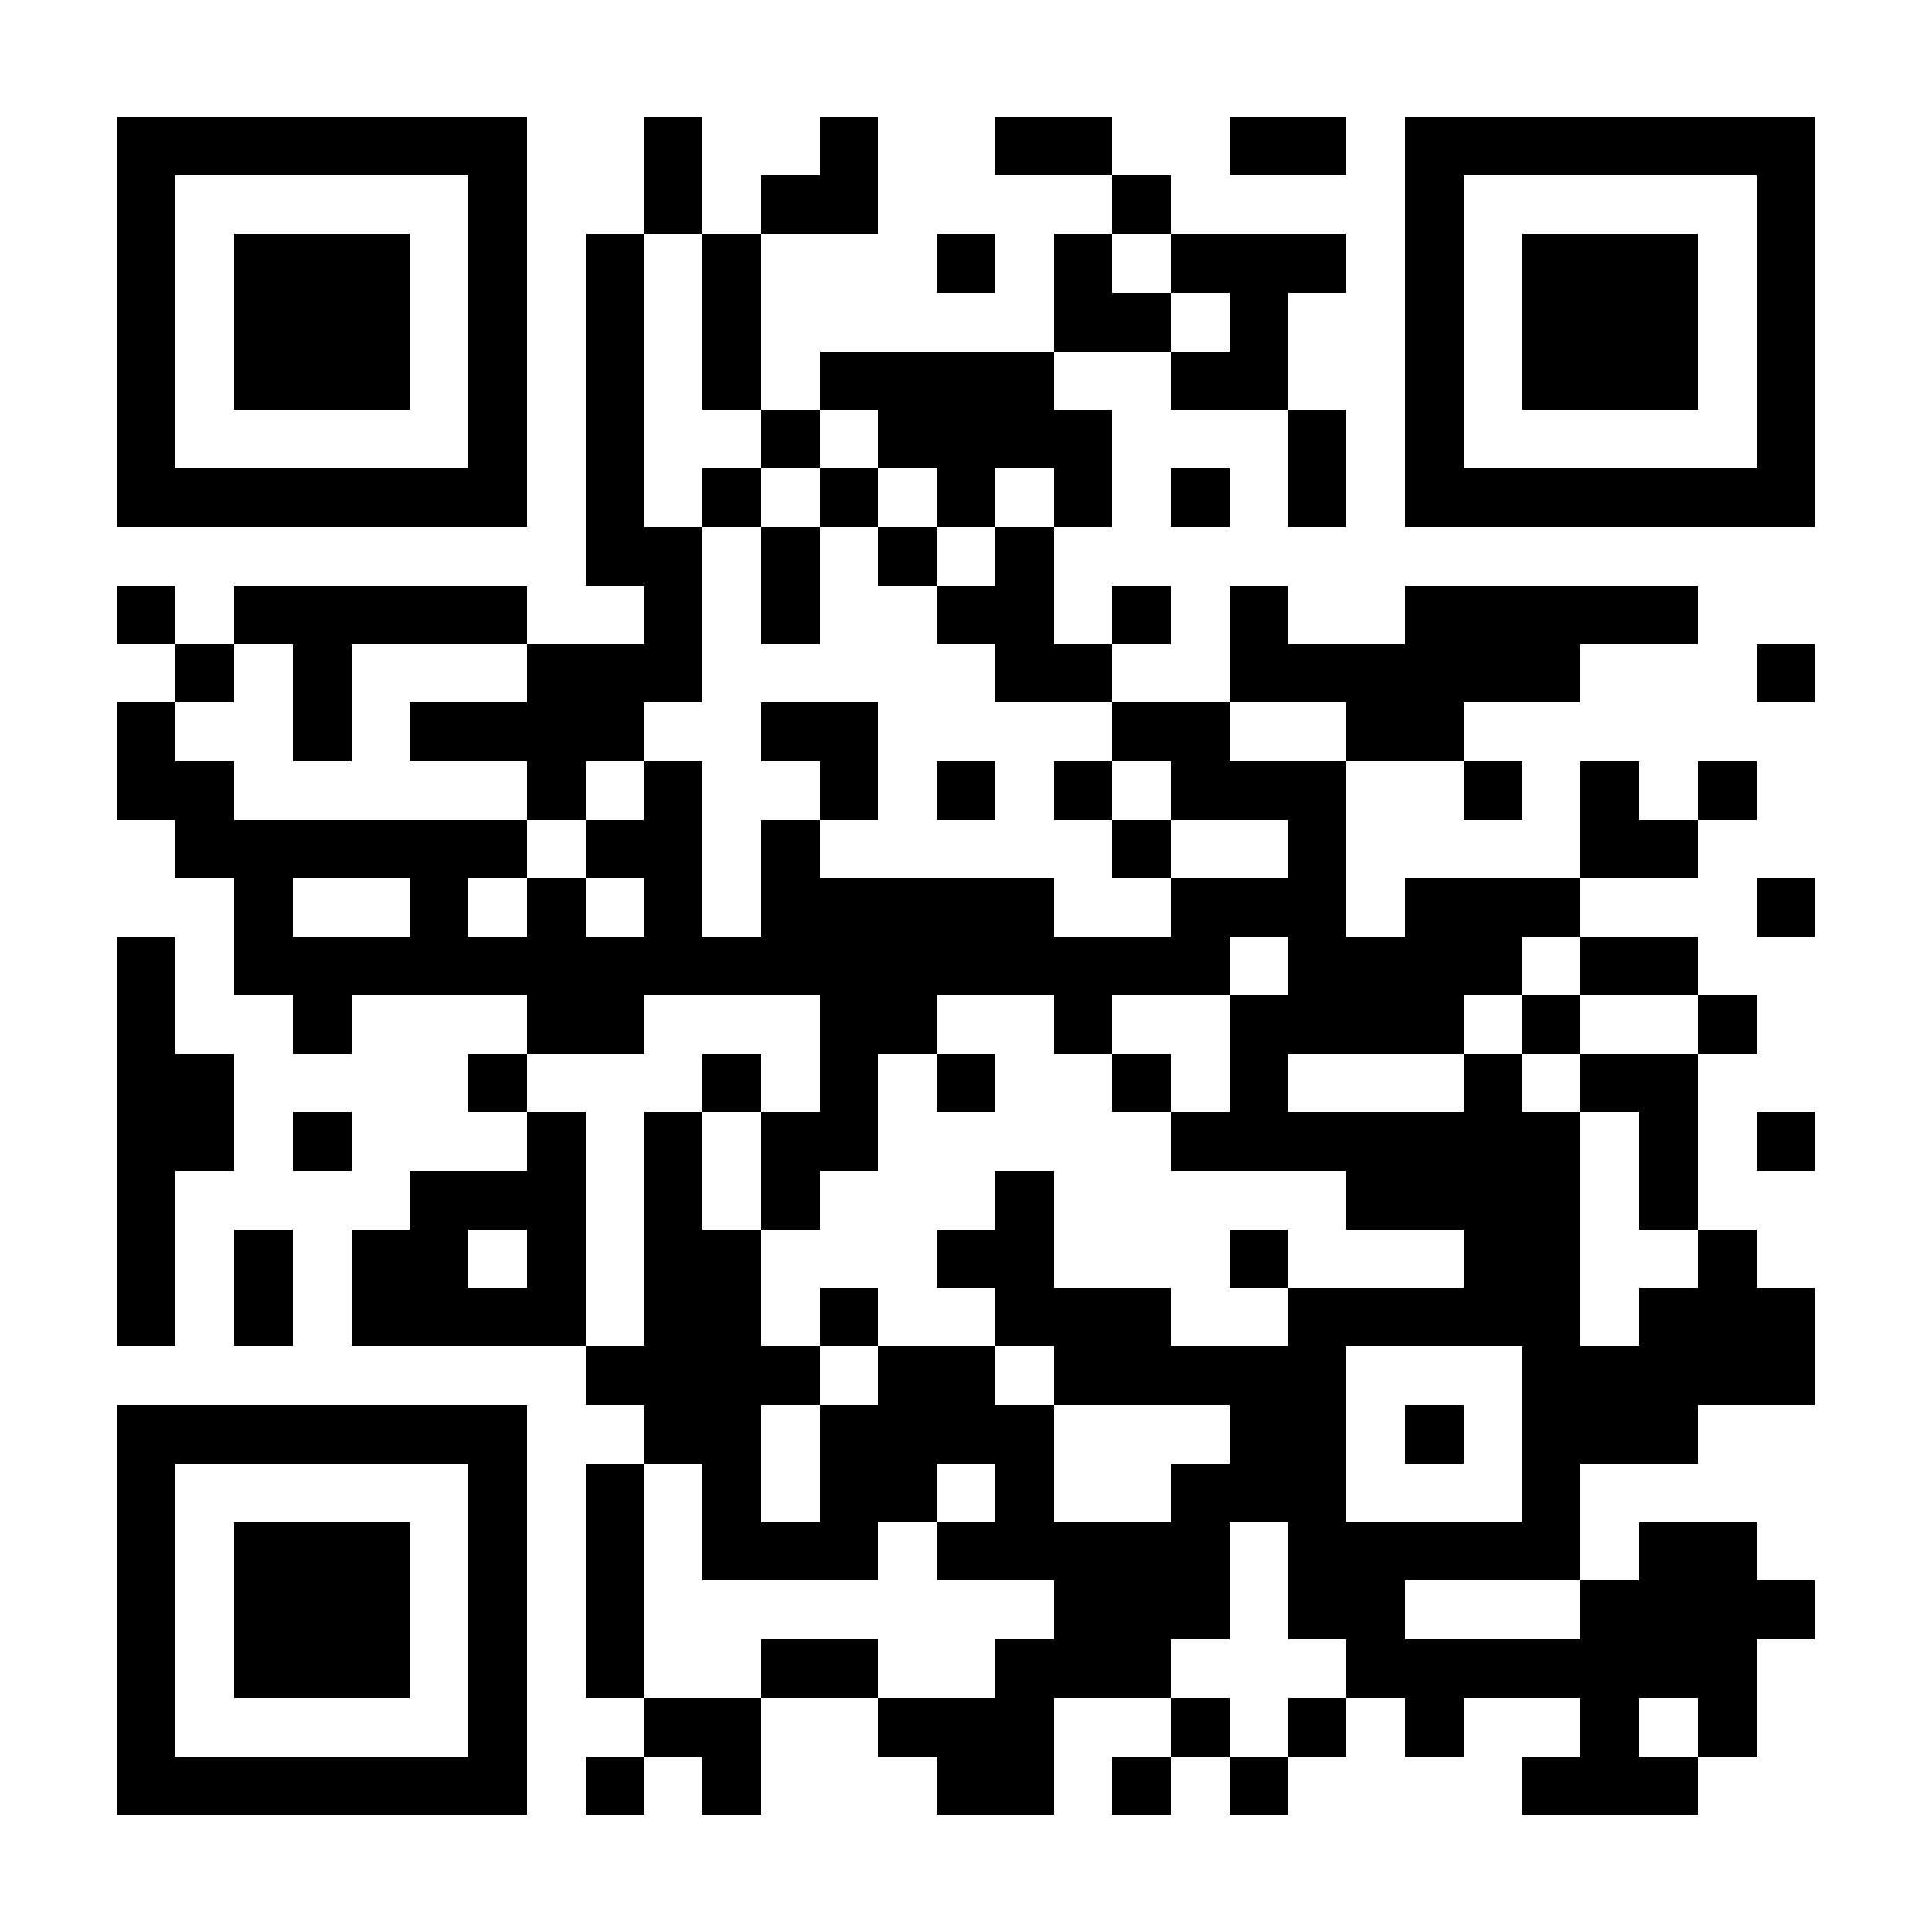
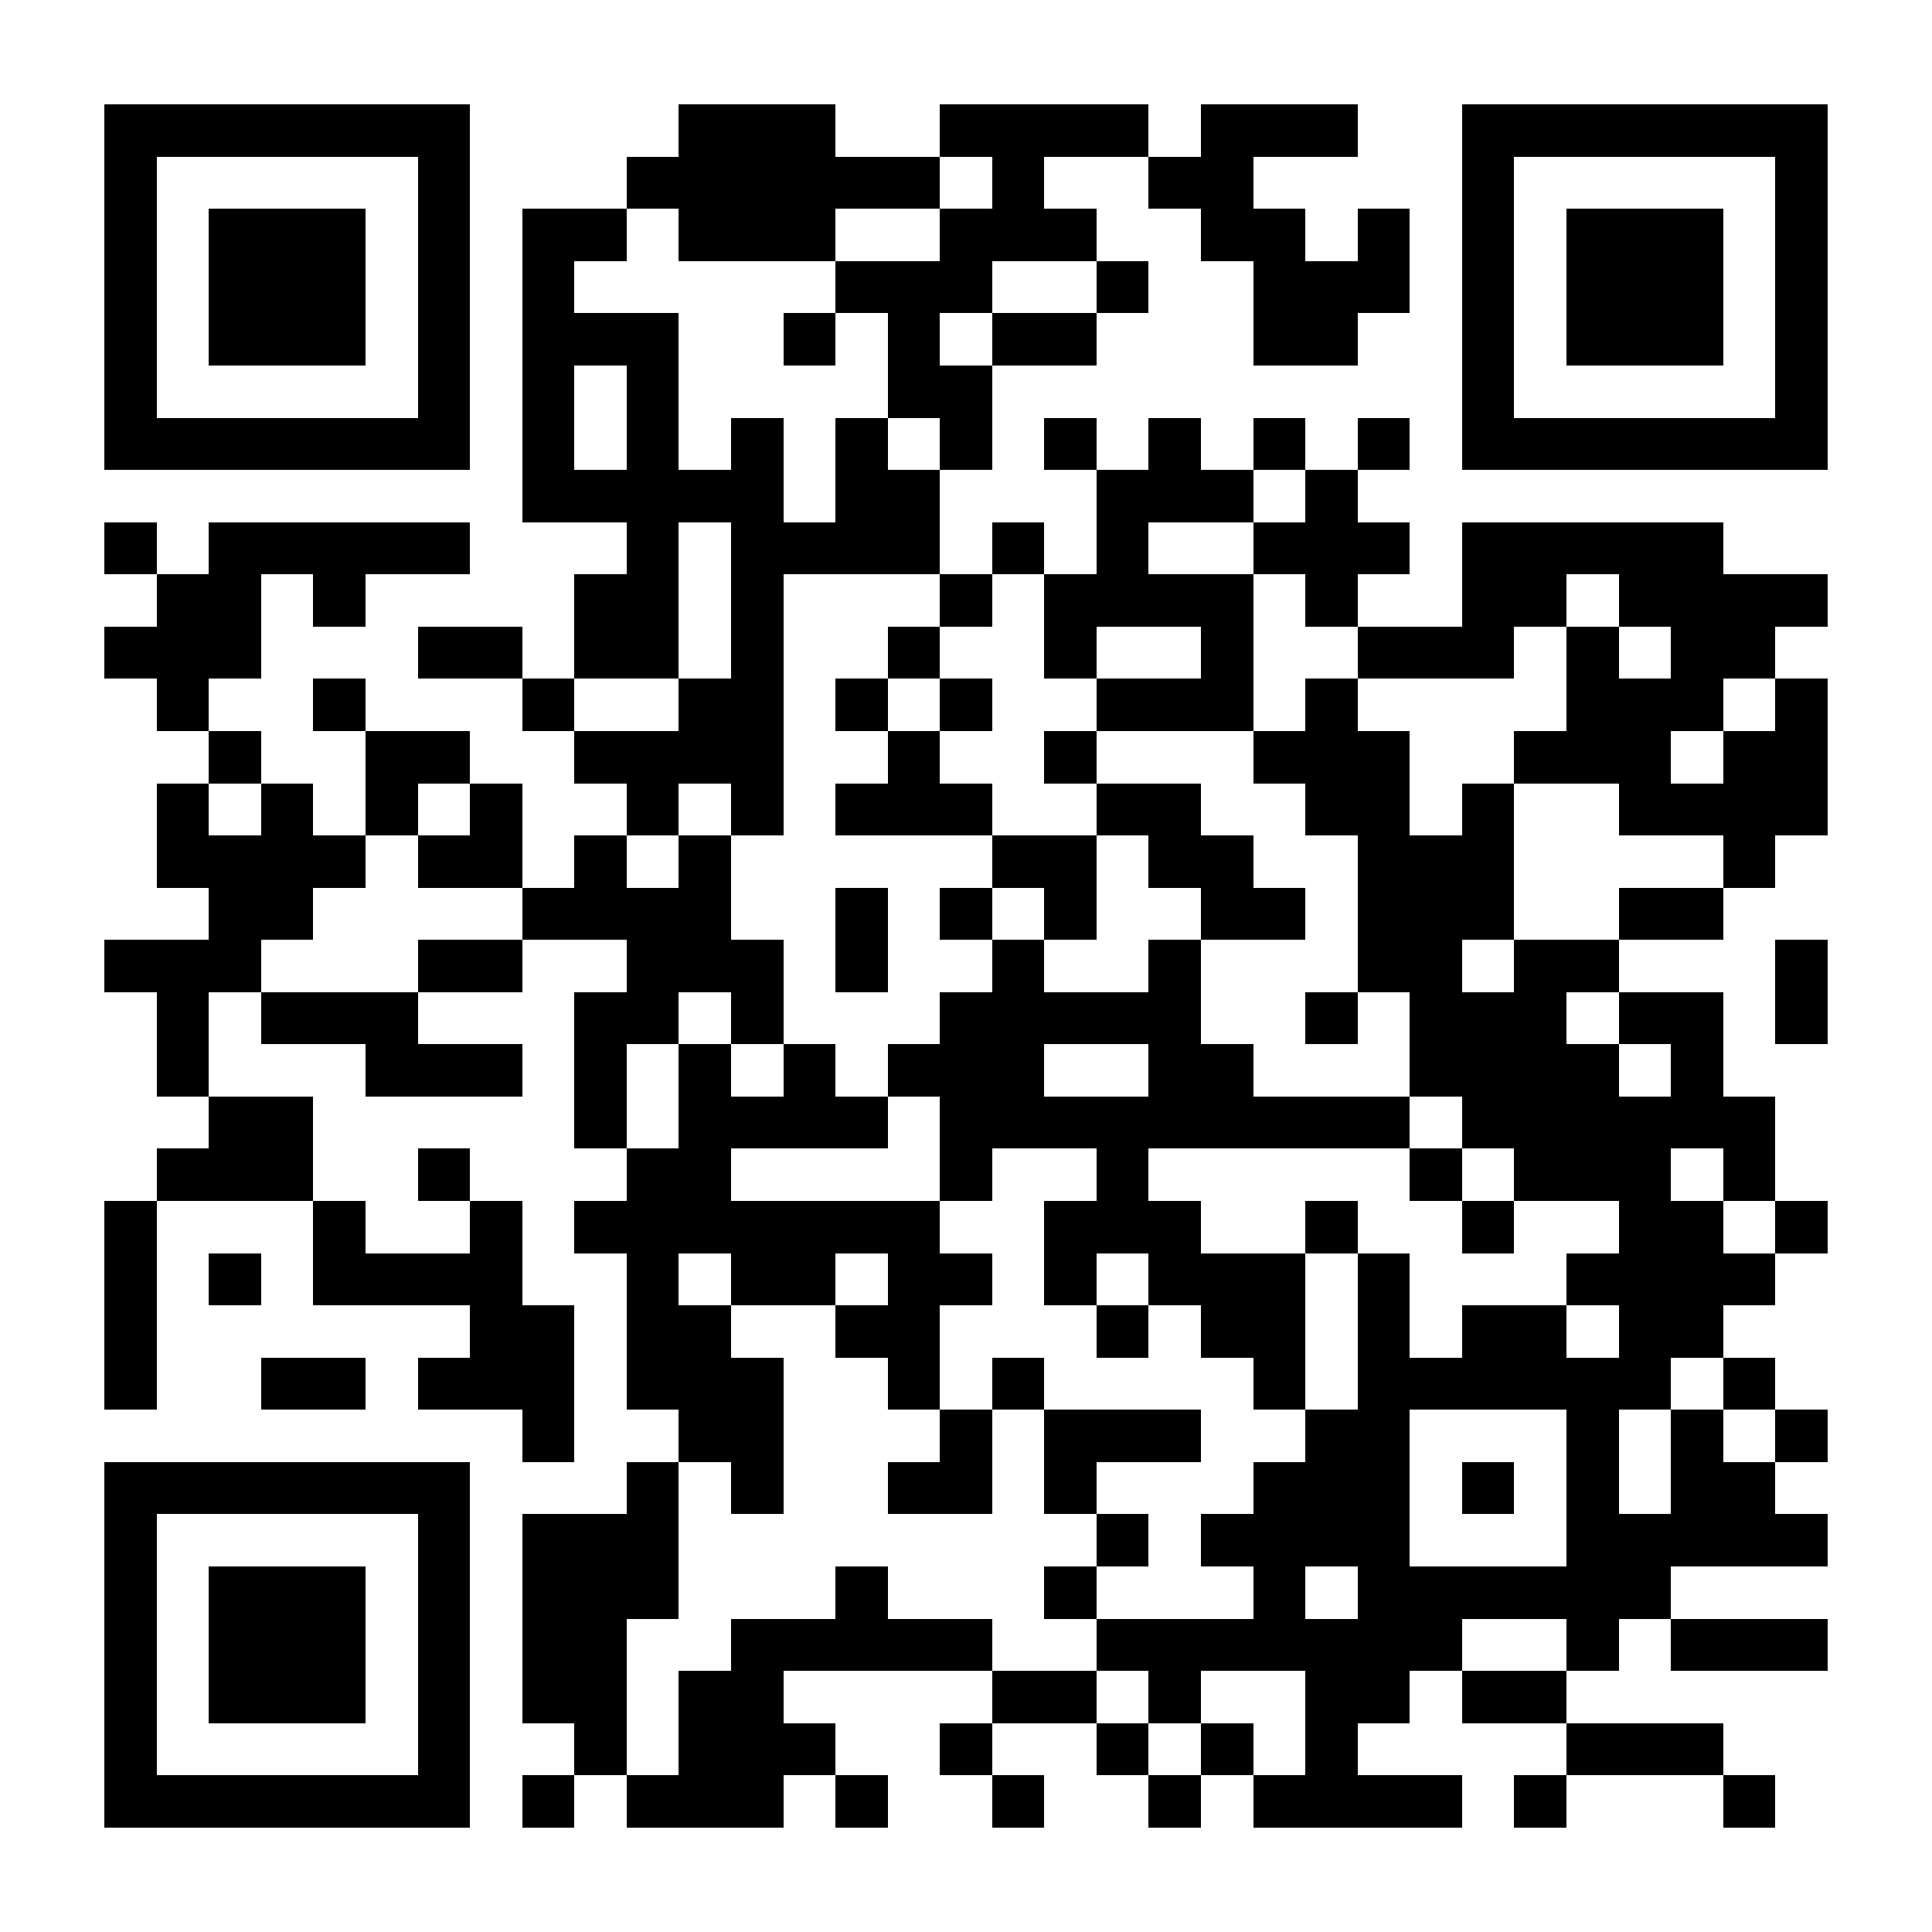
- <svg xmlns="http://www.w3.org/2000/svg" width="1024" height="1024" viewBox="0 0 33 33" shape-rendering="crispEdges">
-   <path stroke="#000000" d="M2 2.5h7m2 0h1m2 0h1m2 0h2m2 0h2m1 0h7M2 3.5h1m5 0h1m2 0h1m1 0h2m4 0h1m4 0h1m5 0h1M2 4.5h1m1 0h3m1 0h1m1 0h1m1 0h1m3 0h1m1 0h1m1 0h3m1 0h1m1 0h3m1 0h1M2 5.5h1m1 0h3m1 0h1m1 0h1m1 0h1m5 0h2m1 0h1m2 0h1m1 0h3m1 0h1M2 6.5h1m1 0h3m1 0h1m1 0h1m1 0h1m1 0h4m2 0h2m2 0h1m1 0h3m1 0h1M2 7.5h1m5 0h1m1 0h1m2 0h1m1 0h4m3 0h1m1 0h1m5 0h1M2 8.5h7m1 0h1m1 0h1m1 0h1m1 0h1m1 0h1m1 0h1m1 0h1m1 0h7M10 9.5h2m1 0h1m1 0h1m1 0h1M2 10.5h1m1 0h5m2 0h1m1 0h1m2 0h2m1 0h1m1 0h1m2 0h5M3 11.5h1m1 0h1m3 0h3m5 0h2m2 0h6m3 0h1M2 12.5h1m2 0h1m1 0h4m2 0h2m4 0h2m2 0h2M2 13.5h2m5 0h1m1 0h1m2 0h1m1 0h1m1 0h1m1 0h3m2 0h1m1 0h1m1 0h1M3 14.5h6m1 0h2m1 0h1m5 0h1m2 0h1m4 0h2M4 15.5h1m2 0h1m1 0h1m1 0h1m1 0h5m2 0h3m1 0h3m3 0h1M2 16.5h1m1 0h17m1 0h4m1 0h2M2 17.5h1m2 0h1m3 0h2m3 0h2m2 0h1m2 0h4m1 0h1m2 0h1M2 18.5h2m4 0h1m3 0h1m1 0h1m1 0h1m2 0h1m1 0h1m3 0h1m1 0h2M2 19.5h2m1 0h1m3 0h1m1 0h1m1 0h2m5 0h7m1 0h1m1 0h1M2 20.5h1m4 0h3m1 0h1m1 0h1m3 0h1m5 0h4m1 0h1M2 21.5h1m1 0h1m1 0h2m1 0h1m1 0h2m3 0h2m3 0h1m3 0h2m2 0h1M2 22.5h1m1 0h1m1 0h4m1 0h2m1 0h1m2 0h3m2 0h5m1 0h3M10 23.5h4m1 0h2m1 0h5m3 0h5M2 24.5h7m2 0h2m1 0h4m3 0h2m1 0h1m1 0h3M2 25.5h1m5 0h1m1 0h1m1 0h1m1 0h2m1 0h1m2 0h3m3 0h1M2 26.5h1m1 0h3m1 0h1m1 0h1m1 0h3m1 0h5m1 0h5m1 0h2M2 27.5h1m1 0h3m1 0h1m1 0h1m7 0h3m1 0h2m3 0h4M2 28.5h1m1 0h3m1 0h1m1 0h1m2 0h2m2 0h3m3 0h7M2 29.5h1m5 0h1m2 0h2m2 0h3m2 0h1m1 0h1m1 0h1m2 0h1m1 0h1M2 30.5h7m1 0h1m1 0h1m3 0h2m1 0h1m1 0h1m4 0h3" />
+ <svg xmlns="http://www.w3.org/2000/svg" width="1024" height="1024" viewBox="0 0 37 37" shape-rendering="crispEdges">
+   <path stroke="#000000" d="M2 2.5h7m4 0h3m2 0h4m1 0h3m2 0h7M2 3.5h1m5 0h1m3 0h6m1 0h1m2 0h2m4 0h1m5 0h1M2 4.5h1m1 0h3m1 0h1m1 0h2m1 0h3m2 0h3m2 0h2m1 0h1m1 0h1m1 0h3m1 0h1M2 5.5h1m1 0h3m1 0h1m1 0h1m5 0h3m2 0h1m2 0h3m1 0h1m1 0h3m1 0h1M2 6.5h1m1 0h3m1 0h1m1 0h3m2 0h1m1 0h1m1 0h2m3 0h2m2 0h1m1 0h3m1 0h1M2 7.5h1m5 0h1m1 0h1m1 0h1m4 0h2m9 0h1m5 0h1M2 8.5h7m1 0h1m1 0h1m1 0h1m1 0h1m1 0h1m1 0h1m1 0h1m1 0h1m1 0h1m1 0h7M10 9.5h5m1 0h2m3 0h3m1 0h1M2 10.5h1m1 0h5m3 0h1m1 0h4m1 0h1m1 0h1m2 0h3m1 0h5M3 11.5h2m1 0h1m4 0h2m1 0h1m3 0h1m1 0h4m1 0h1m2 0h2m1 0h4M2 12.5h3m3 0h2m1 0h2m1 0h1m2 0h1m2 0h1m2 0h1m2 0h3m1 0h1m1 0h2M3 13.5h1m2 0h1m3 0h1m2 0h2m1 0h1m1 0h1m2 0h3m1 0h1m4 0h3m1 0h1M4 14.5h1m2 0h2m2 0h4m2 0h1m2 0h1m3 0h3m2 0h3m1 0h2M3 15.5h1m1 0h1m1 0h1m1 0h1m2 0h1m1 0h1m1 0h3m2 0h2m2 0h2m1 0h1m2 0h4M3 16.5h4m1 0h2m1 0h1m1 0h1m5 0h2m1 0h2m2 0h3m4 0h1M4 17.5h2m4 0h4m2 0h1m1 0h1m1 0h1m2 0h2m1 0h3m2 0h2M2 18.5h3m3 0h2m2 0h3m1 0h1m2 0h1m2 0h1m3 0h2m1 0h2m3 0h1M3 19.5h1m1 0h3m3 0h2m1 0h1m3 0h5m2 0h1m1 0h3m1 0h2m1 0h1M3 20.5h1m3 0h3m1 0h1m1 0h1m1 0h1m1 0h3m2 0h2m3 0h4m1 0h1M4 21.5h2m5 0h1m1 0h4m1 0h9m1 0h6M3 22.5h3m2 0h1m3 0h2m4 0h1m2 0h1m5 0h1m1 0h3m1 0h1M2 23.5h1m3 0h1m2 0h1m1 0h7m2 0h3m2 0h1m2 0h1m2 0h2m1 0h1M2 24.5h1m1 0h1m1 0h4m2 0h1m1 0h2m1 0h2m1 0h1m1 0h3m1 0h1m3 0h4M2 25.5h1m6 0h2m1 0h2m2 0h2m3 0h1m1 0h2m1 0h1m1 0h2m1 0h2M2 26.5h1m2 0h2m1 0h3m1 0h3m2 0h1m1 0h1m4 0h1m1 0h6m1 0h1M10 27.5h1m2 0h2m3 0h1m1 0h3m2 0h2m3 0h1m1 0h1m1 0h1M2 28.5h7m3 0h1m1 0h1m2 0h2m1 0h1m3 0h3m1 0h1m1 0h1m1 0h2M2 29.5h1m5 0h1m1 0h3m8 0h1m1 0h4m3 0h5M2 30.5h1m1 0h3m1 0h1m1 0h3m3 0h1m3 0h1m3 0h1m1 0h6M2 31.5h1m1 0h3m1 0h1m1 0h2m2 0h5m2 0h7m2 0h1m1 0h3M2 32.5h1m1 0h3m1 0h1m1 0h2m1 0h2m4 0h2m1 0h1m2 0h2m1 0h2M2 33.5h1m5 0h1m2 0h1m1 0h3m2 0h1m2 0h1m1 0h1m1 0h1m4 0h3M2 34.5h7m1 0h1m1 0h3m1 0h1m2 0h1m2 0h1m1 0h4m1 0h1m3 0h1" />
</svg>
